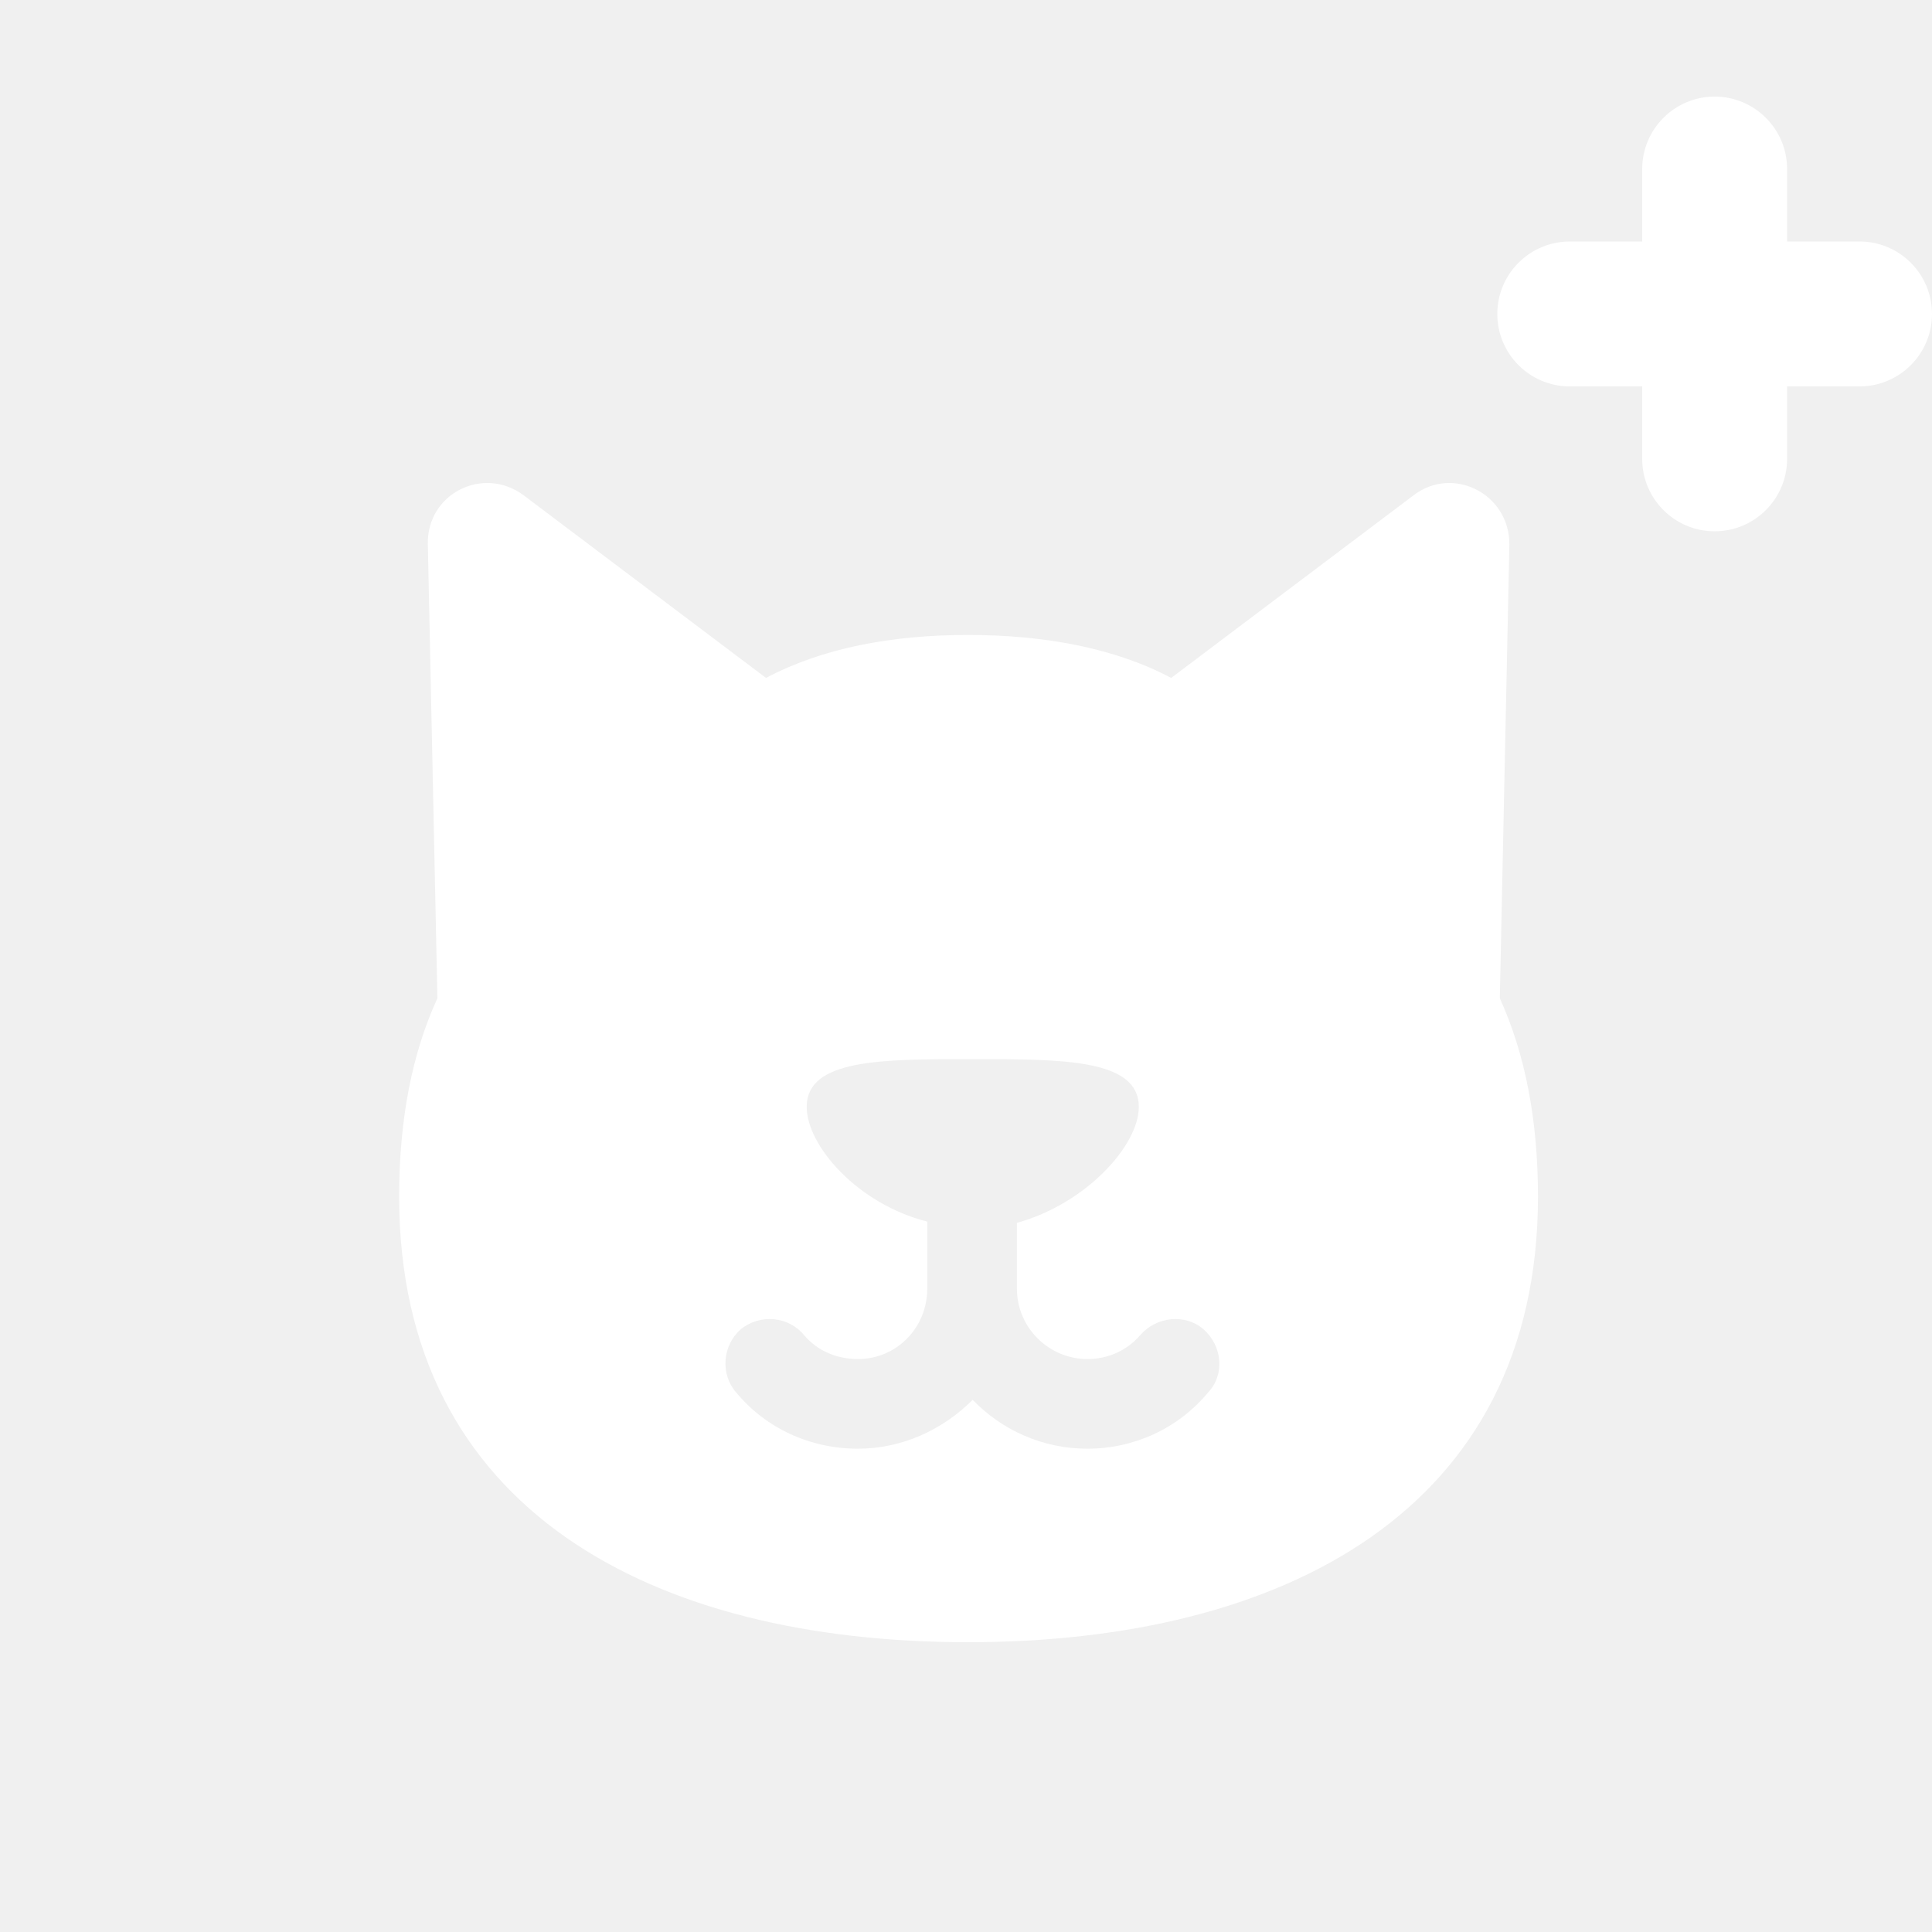
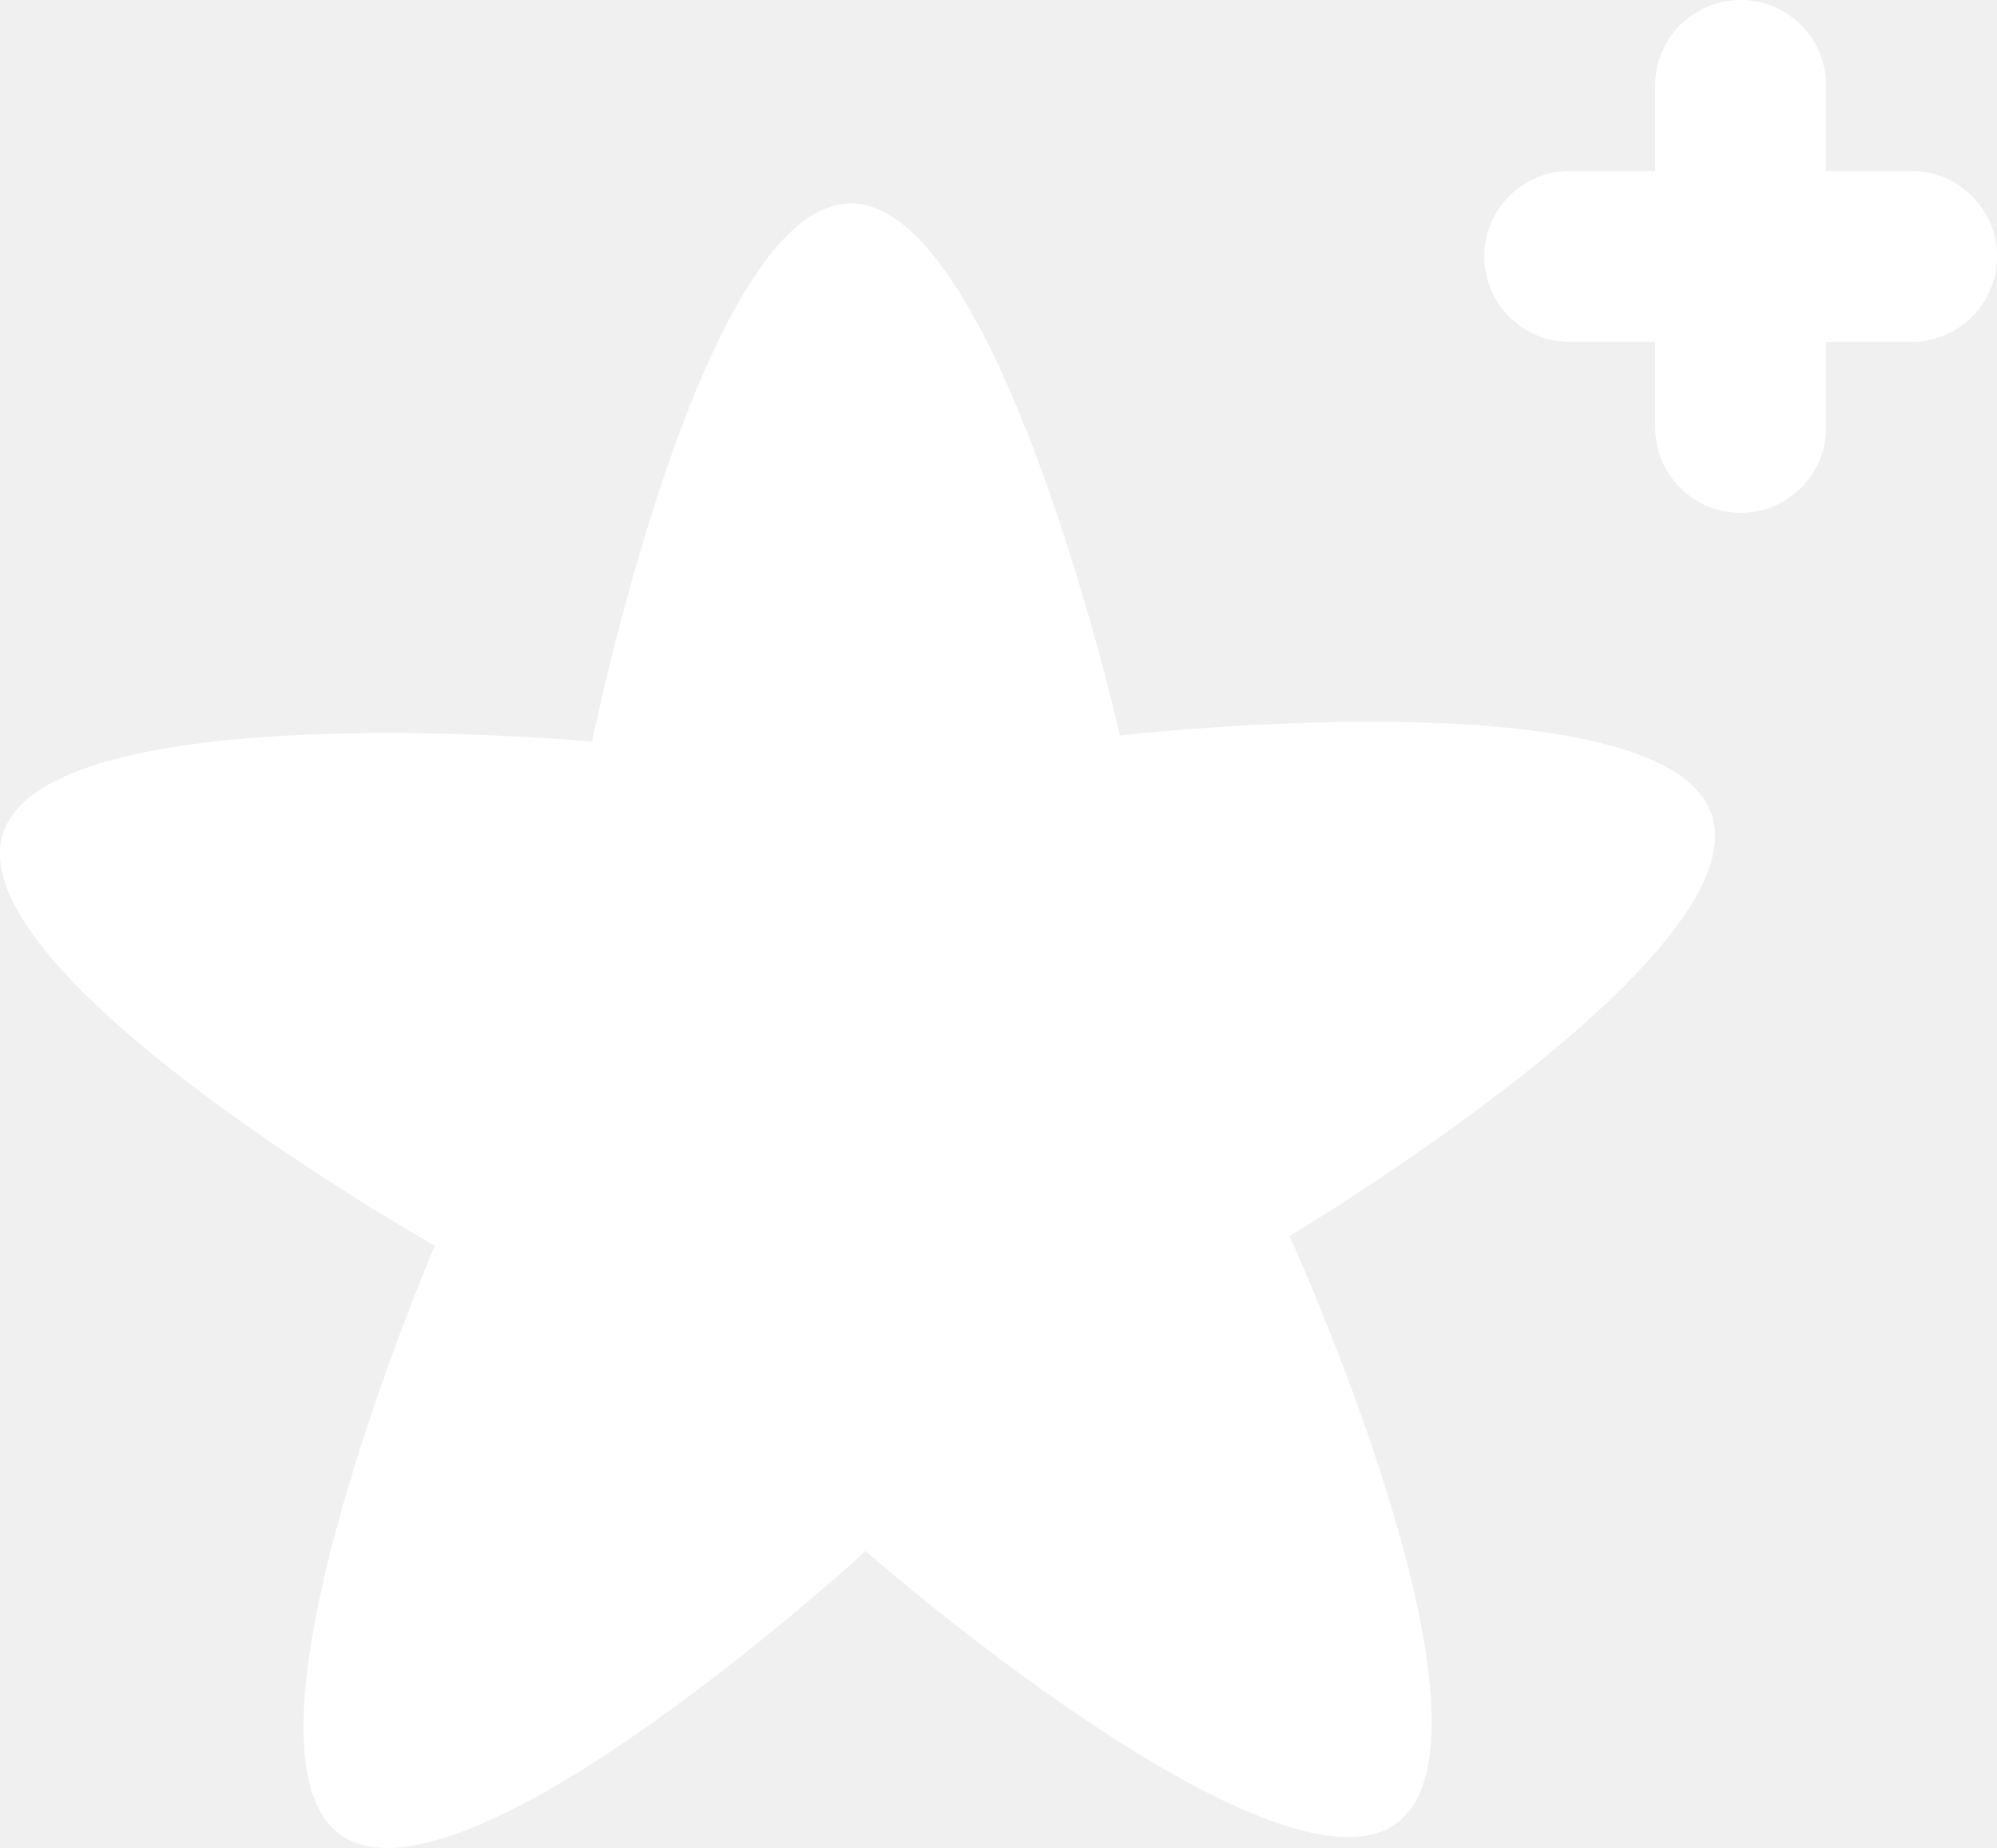
- <svg xmlns="http://www.w3.org/2000/svg" width="20px" height="20px" viewBox="0 0 20 20" version="1.1">
-   <defs />
-   <g id="Page-1" stroke="none" stroke-width="1" fill="none" fill-rule="evenodd">
-     <g id="sprite-library" fill="#FFFFFF">
-       <path d="M18.5,2.5 L19.25,2.5 C19.664,2.5 20,2.836 20,3.25 C20,3.664 19.664,4 19.25,4 L18.5,4 L18.5,4.75 C18.5,5.164 18.164,5.5 17.75,5.5 C17.336,5.5 17,5.164 17,4.75 L17,4 L16.25,4 C15.836,4 15.5,3.664 15.5,3.25 C15.5,2.836 15.836,2.5 16.25,2.5 L17,2.5 L17,1.75 C17,1.336 17.336,1 17.75,1 C18.164,1 18.5,1.336 18.5,1.75 L18.5,2.5 Z M15.921,12.387 C15.921,15.64 13.273,17 10.02,17 C6.767,17 4.132,15.64 4.132,12.387 C4.132,11.583 4.267,10.903 4.528,10.334 L4.429,5.633 C4.417,5.113 4.998,4.816 5.419,5.126 L7.93,7.018 C8.512,6.709 9.229,6.573 10.02,6.573 C10.812,6.573 11.542,6.709 12.124,7.018 L14.635,5.126 C15.043,4.816 15.625,5.113 15.625,5.633 L15.526,10.334 C15.785,10.903 15.921,11.583 15.921,12.387 Z M12.506,14.415 C12.681,14.231 12.655,13.933 12.458,13.76 C12.272,13.599 11.974,13.624 11.802,13.823 C11.665,13.982 11.467,14.069 11.257,14.069 C10.861,14.069 10.527,13.747 10.527,13.339 L10.527,12.659 C11.244,12.461 11.789,11.856 11.789,11.459 C11.789,10.964 11.009,10.964 10.069,10.964 C9.118,10.964 8.351,10.964 8.351,11.459 C8.351,11.856 8.871,12.461 9.599,12.646 L9.599,13.339 C9.599,13.747 9.279,14.069 8.882,14.069 C8.66,14.069 8.461,13.982 8.325,13.823 C8.164,13.624 7.867,13.599 7.669,13.76 C7.473,13.933 7.459,14.231 7.621,14.415 C7.93,14.787 8.387,14.997 8.882,14.997 C9.339,14.997 9.76,14.8 10.069,14.491 C10.367,14.8 10.787,14.997 11.257,14.997 C11.74,14.997 12.197,14.787 12.506,14.415 Z" id="Combined-Shape" />
+ <svg xmlns="http://www.w3.org/2000/svg" version="1.1" width="17.526" height="16.215" viewBox="0,0,17.526,16.215">
+   <g transform="translate(-312.4739,-171)">
+     <g fill="#ffffff" stroke-miterlimit="10">
+       <path d="M324.735,186.995c-1.052,0.781 -4.665,-2.385 -4.665,-2.385c0,0 -3.538,3.248 -4.606,2.49c-1.067,-0.758 0.826,-5.169 0.826,-5.169c0,0 -4.18,-2.365 -3.791,-3.613c0.391,-1.25 5.171,-0.811 5.171,-0.811c0,0 0.955,-4.708 2.265,-4.722c1.309,-0.016 2.368,4.668 2.368,4.668c0,0 4.774,-0.546 5.192,0.694c0.422,1.241 -3.704,3.698 -3.704,3.698c0,0 1.991,4.369 0.943,5.15z" fill-rule="nonzero" stroke="#000000" stroke-width="0" />
+       <path d="M328.5,172.5h0.75c0.414,0 0.75,0.336 0.75,0.75c0,0.414 -0.336,0.75 -0.75,0.75h-0.75v0.75c0,0.414 -0.336,0.75 -0.75,0.75c-0.414,0 -0.75,-0.336 -0.75,-0.75v-0.75h-0.75c-0.414,0 -0.75,-0.336 -0.75,-0.75c0,-0.414 0.336,-0.75 0.75,-0.75h0.75v-0.75c0,-0.414 0.336,-0.75 0.75,-0.75c0.414,0 0.75,0.336 0.75,0.75z" fill-rule="evenodd" stroke="none" stroke-width="1" />
    </g>
  </g>
</svg>
